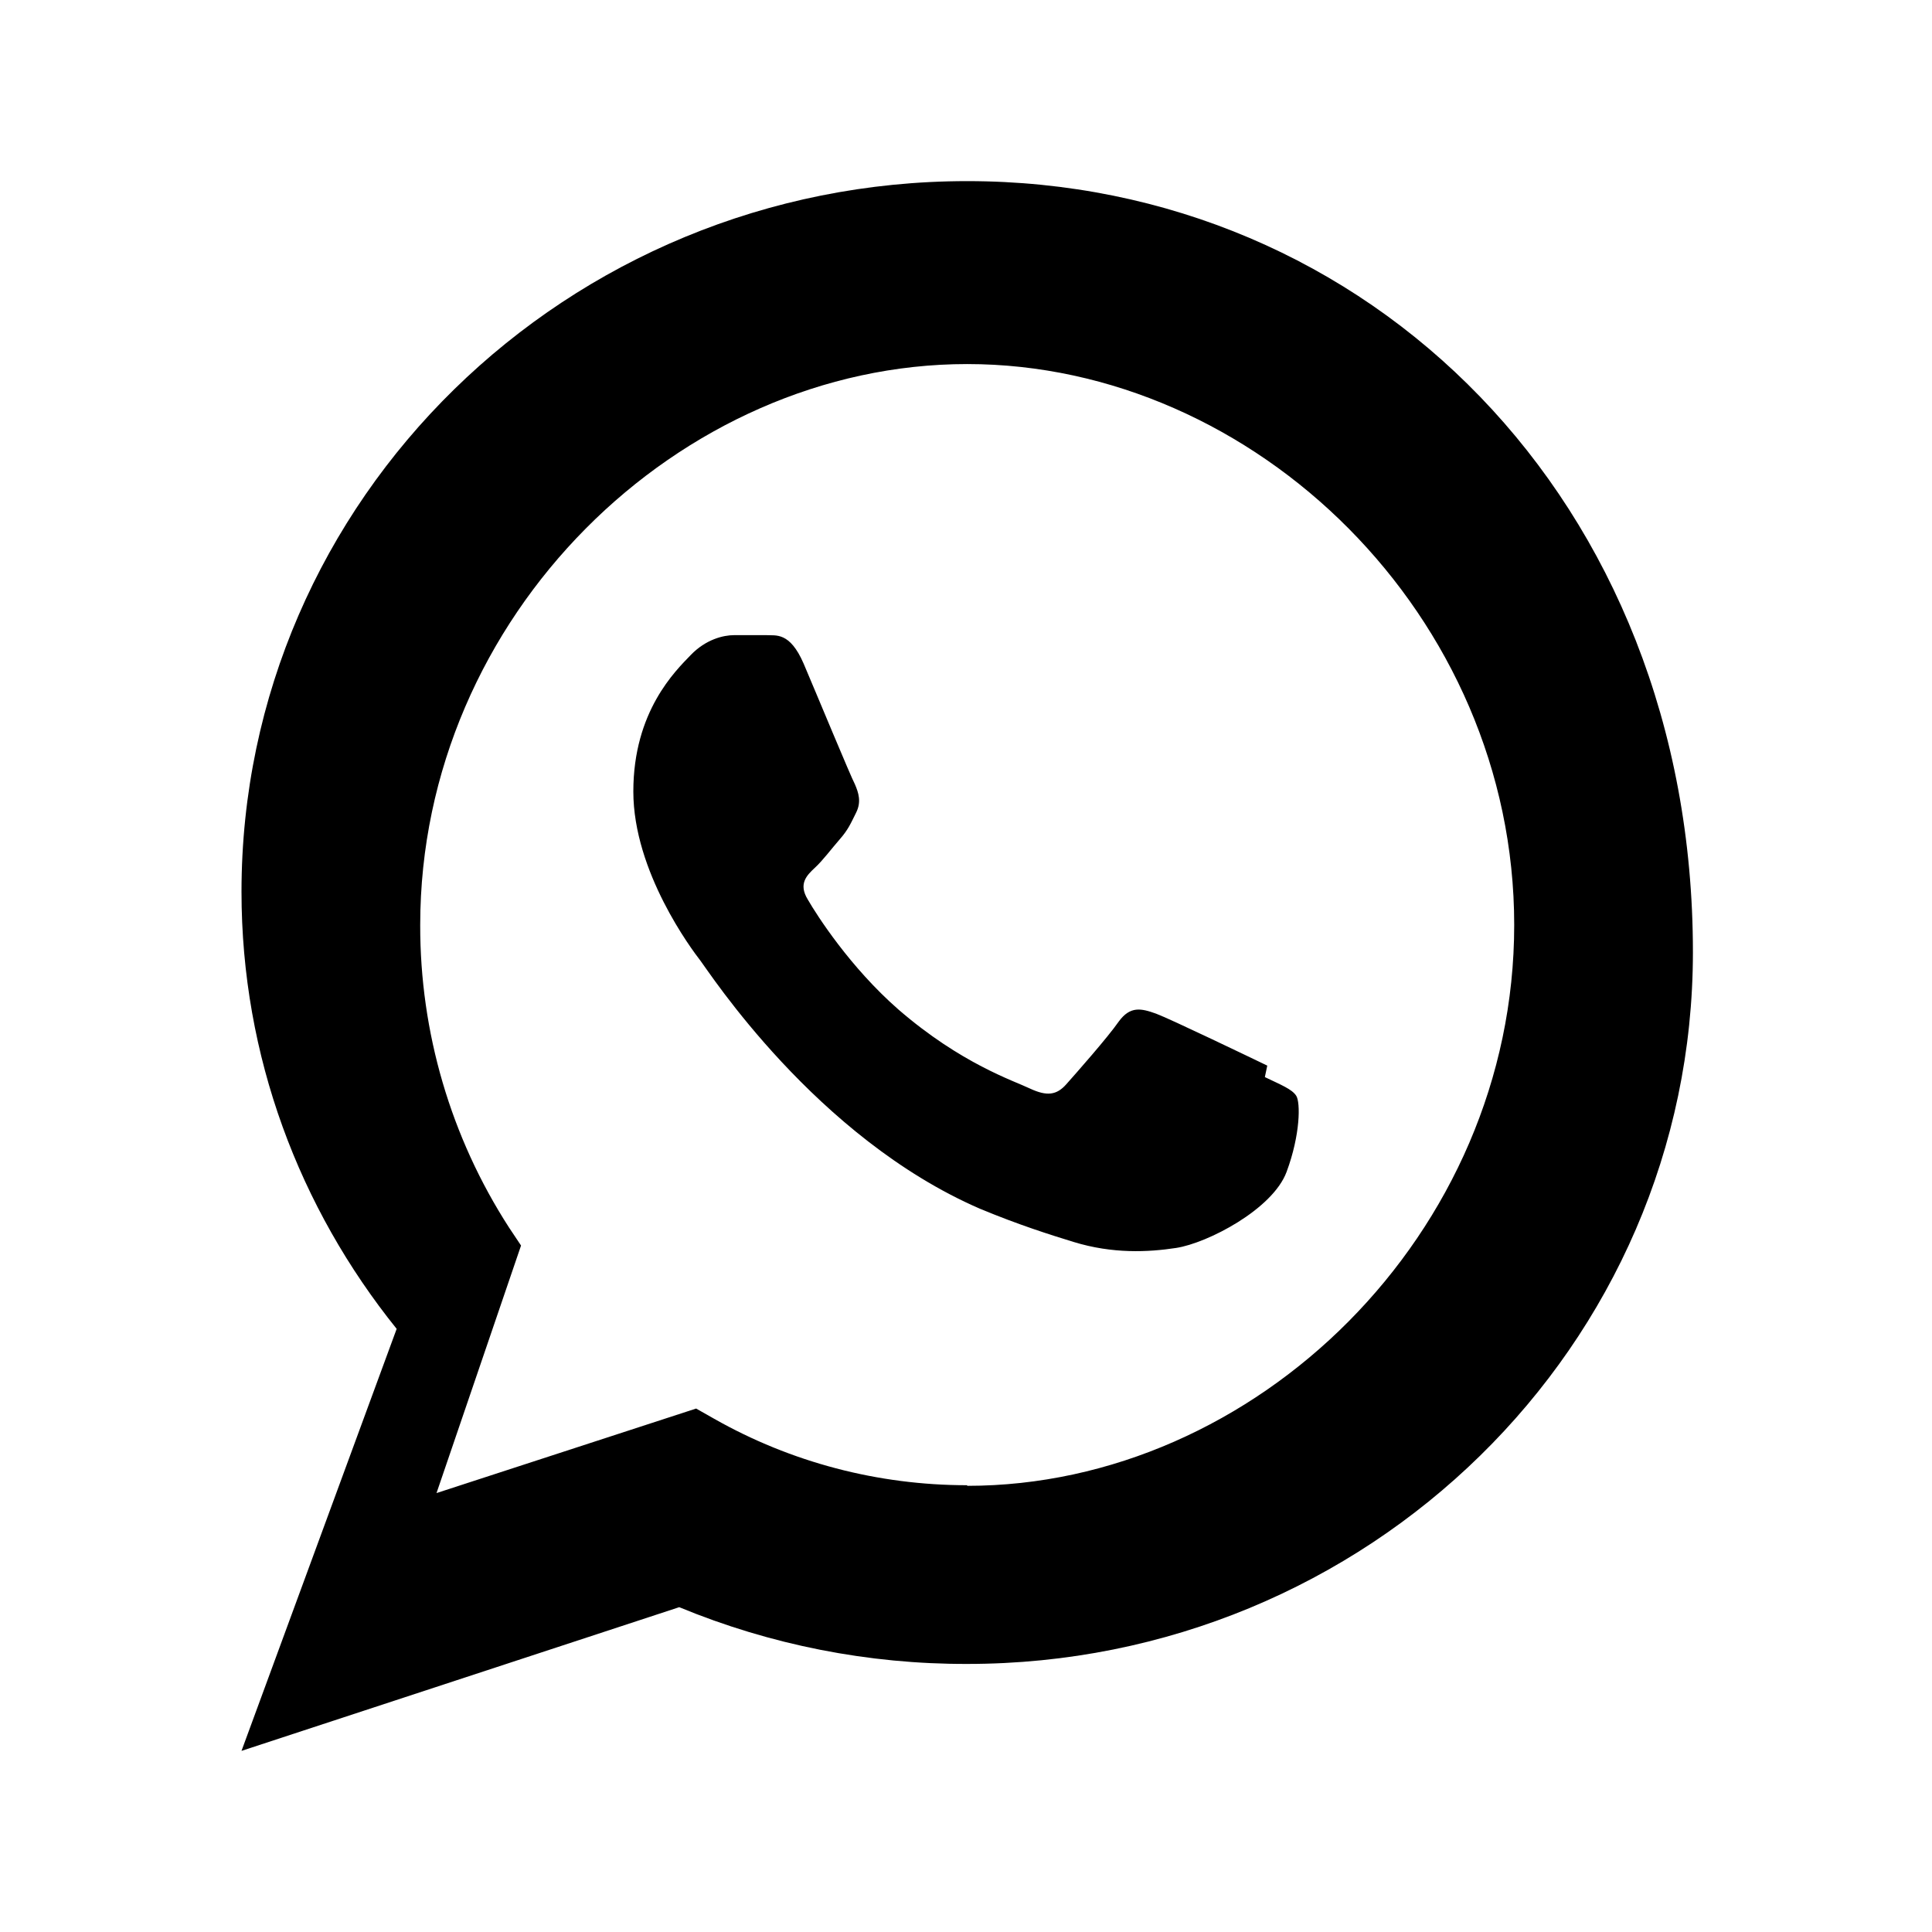
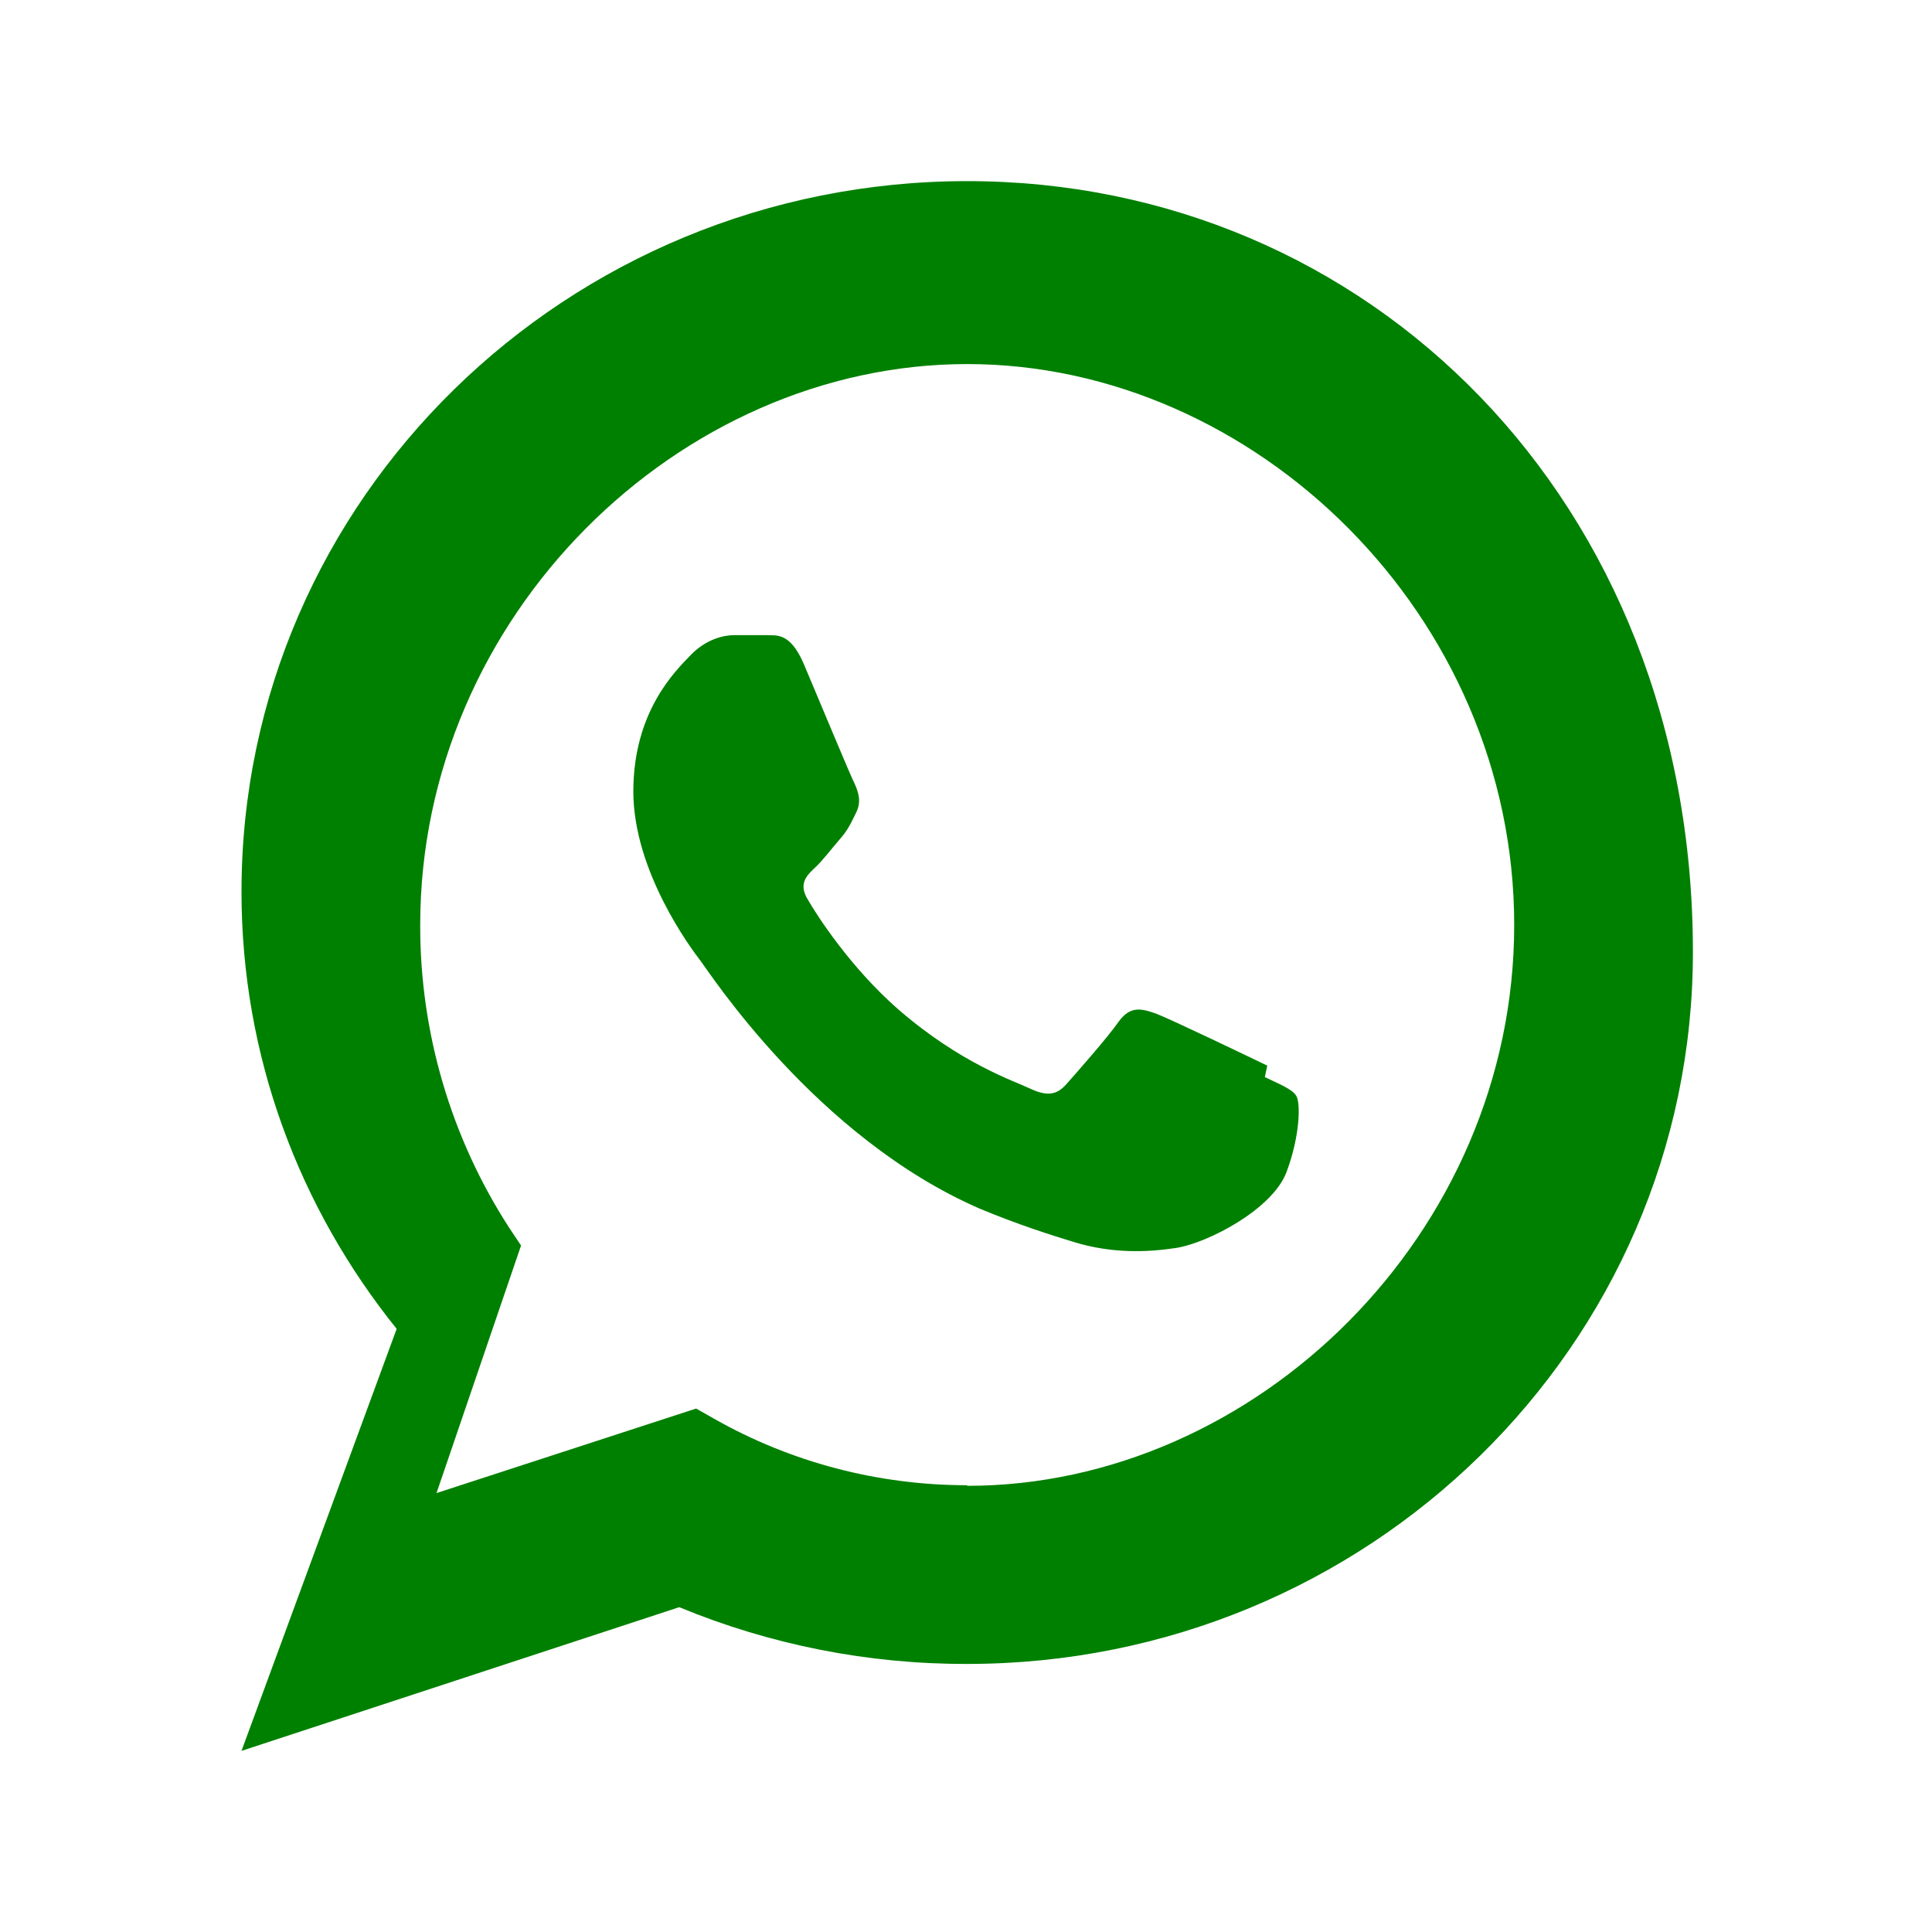
- <svg xmlns="http://www.w3.org/2000/svg" viewBox="0 0 32 32" fill="black">
+ <svg xmlns="http://www.w3.org/2000/svg" viewBox="0 0 32 32" fill="green">
  <path d="M16.02 3C9.39 3 4 8.27 4 14.77c0 2.73.96 5.24 2.57 7.24L4 29l7.25-2.38a12.4 12.4 0 004.77.94c6.63 0 12.02-5.27 12.02-11.79C28.04 8.27 22.65 3 16.02 3zm0 21.6c-1.48 0-2.92-.38-4.19-1.1l-.3-.17-4.3 1.4 1.4-4.1-.2-.3a9.2 9.2 0 01-1.47-5.01c0-5.12 4.29-9.29 9.06-9.29s9.06 4.17 9.06 9.29-4.29 9.29-9.06 9.29zm4.97-6.95c-.27-.13-1.6-.77-1.84-.86-.25-.09-.43-.13-.62.13-.18.26-.71.86-.87 1.04-.16.18-.32.2-.6.07-.27-.13-1.14-.41-2.18-1.31-.8-.7-1.35-1.56-1.5-1.82-.16-.26-.02-.4.12-.53.13-.12.27-.31.41-.47.14-.16.18-.26.27-.44.09-.18.04-.33-.02-.47-.07-.13-.62-1.46-.85-2-.23-.53-.46-.46-.62-.47h-.53c-.18 0-.47.07-.72.33-.25.26-.95.93-.95 2.26s.97 2.62 1.11 2.8c.14.18 1.91 2.93 4.63 4.11.65.27 1.16.43 1.55.55.65.2 1.24.17 1.7.1.52-.08 1.6-.64 1.83-1.26.23-.62.23-1.15.16-1.26-.07-.11-.25-.18-.52-.31z" />
</svg>
